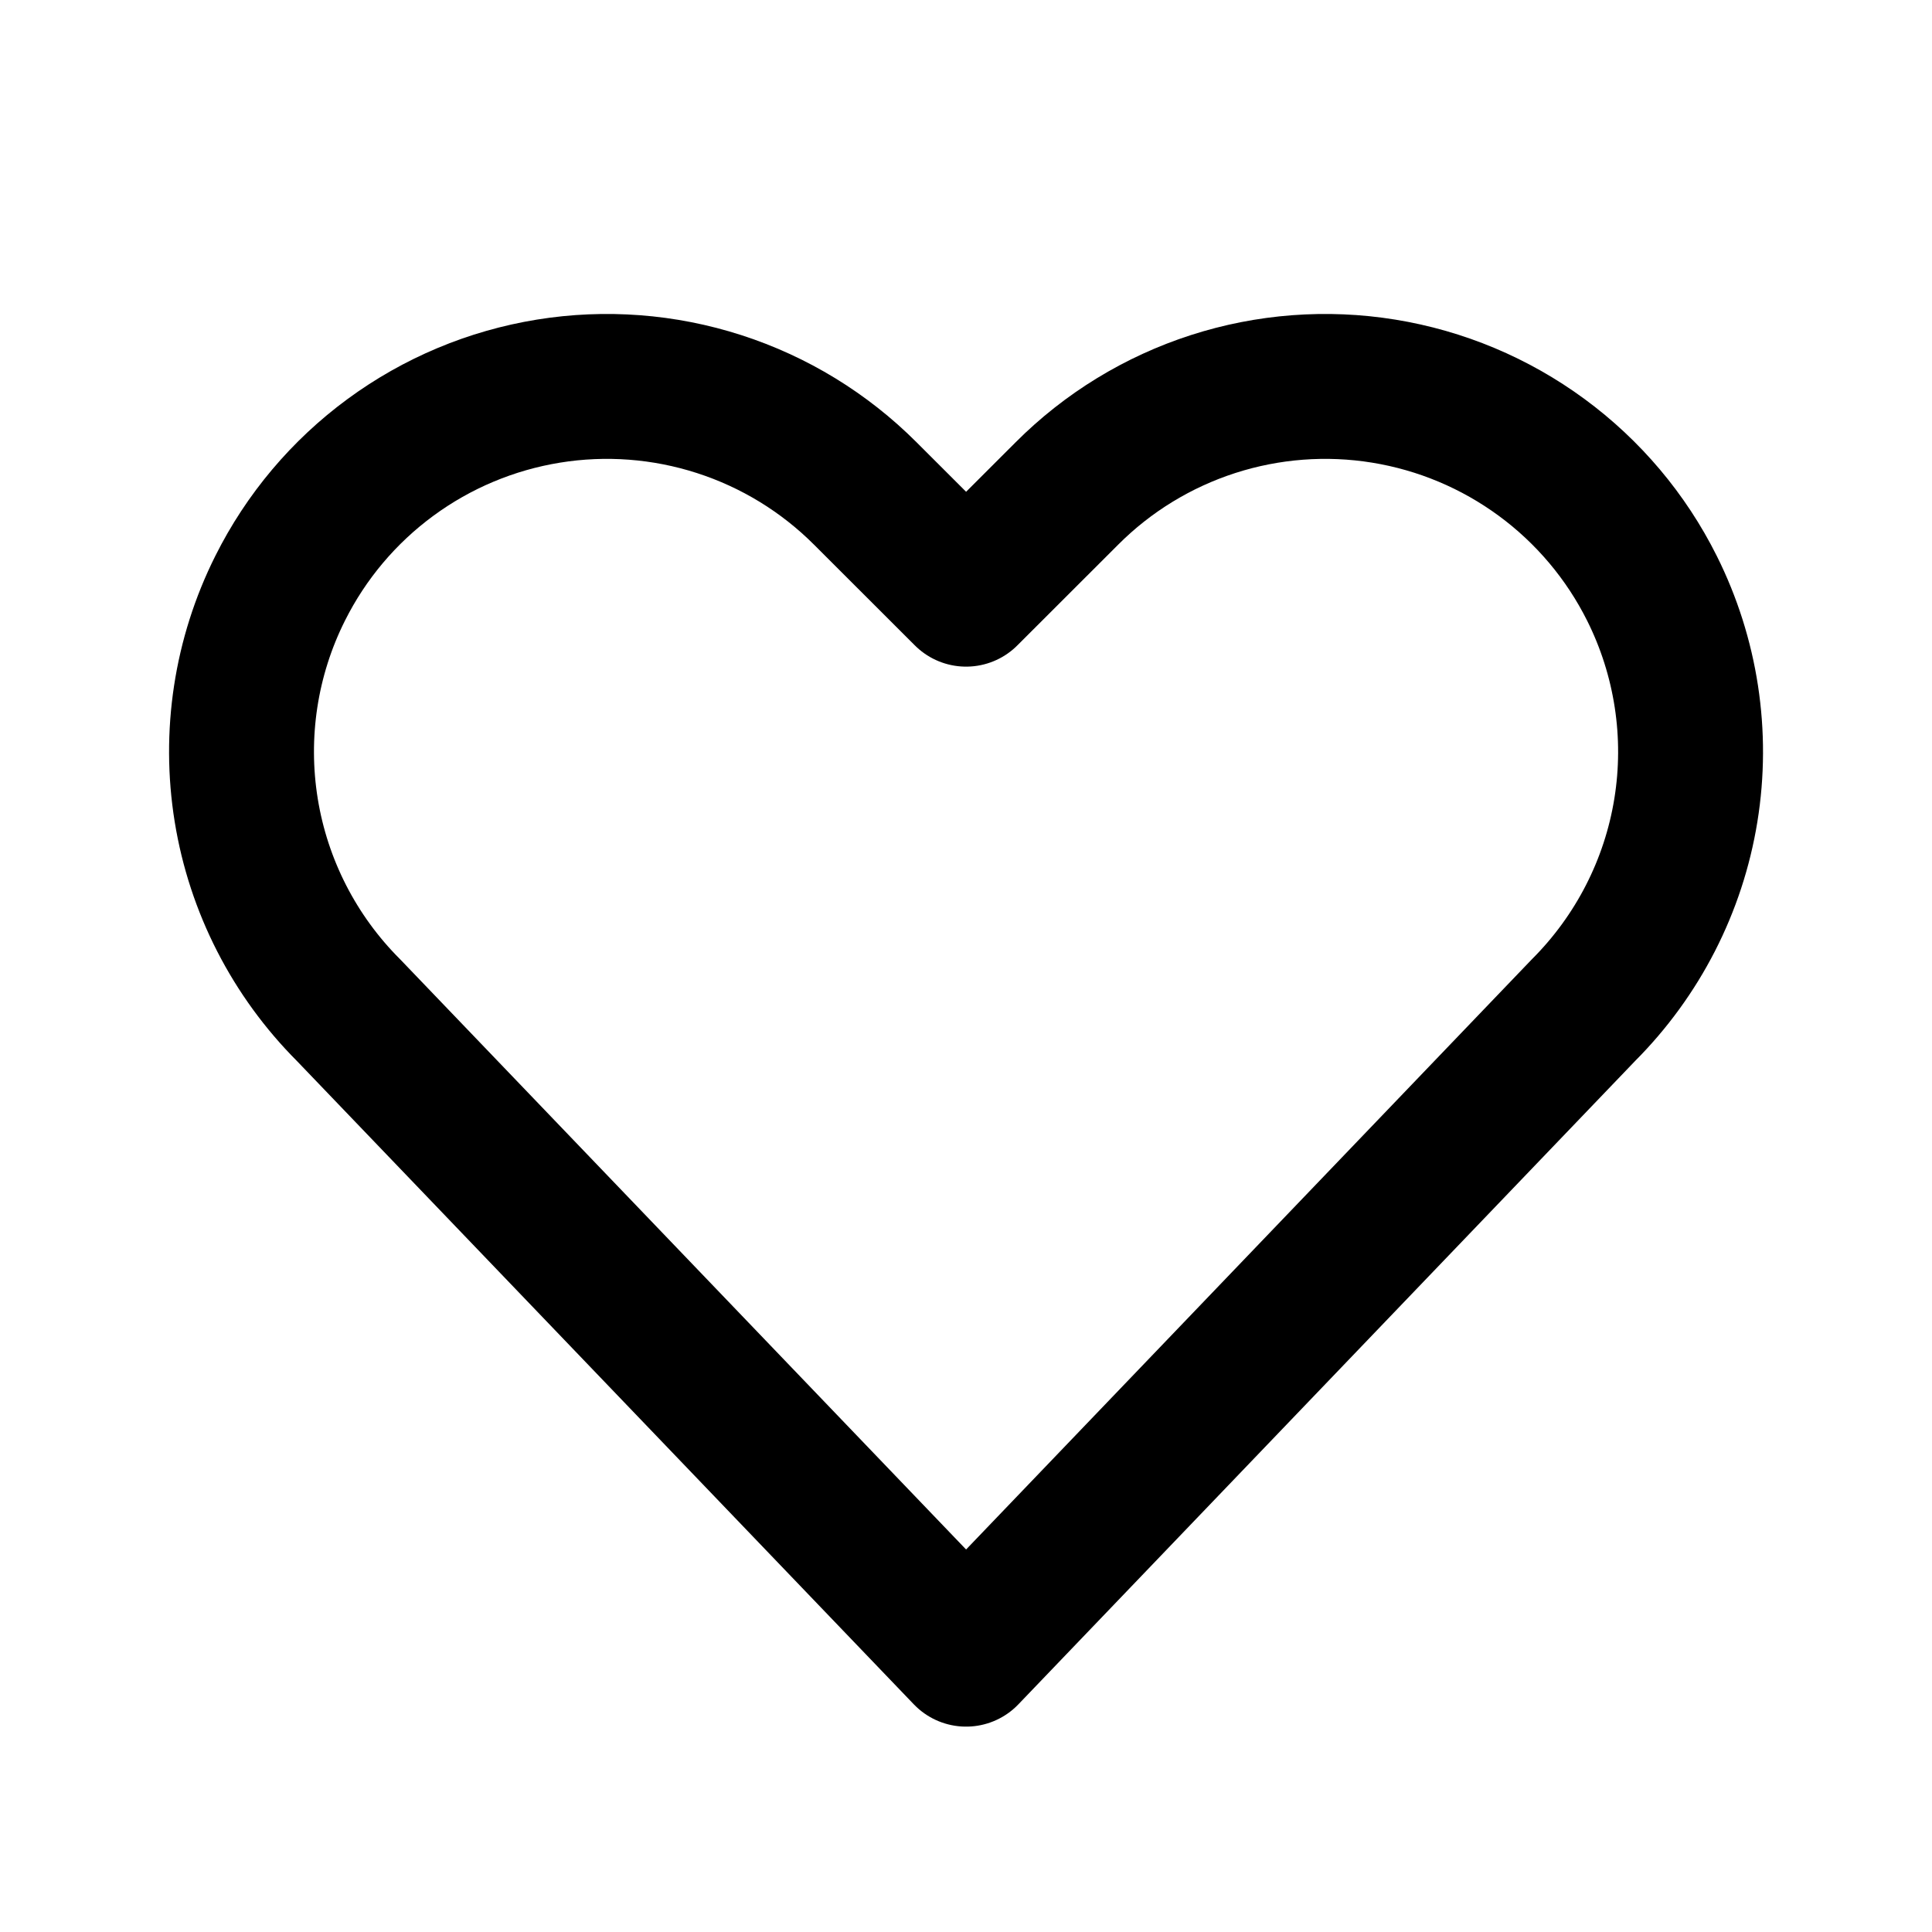
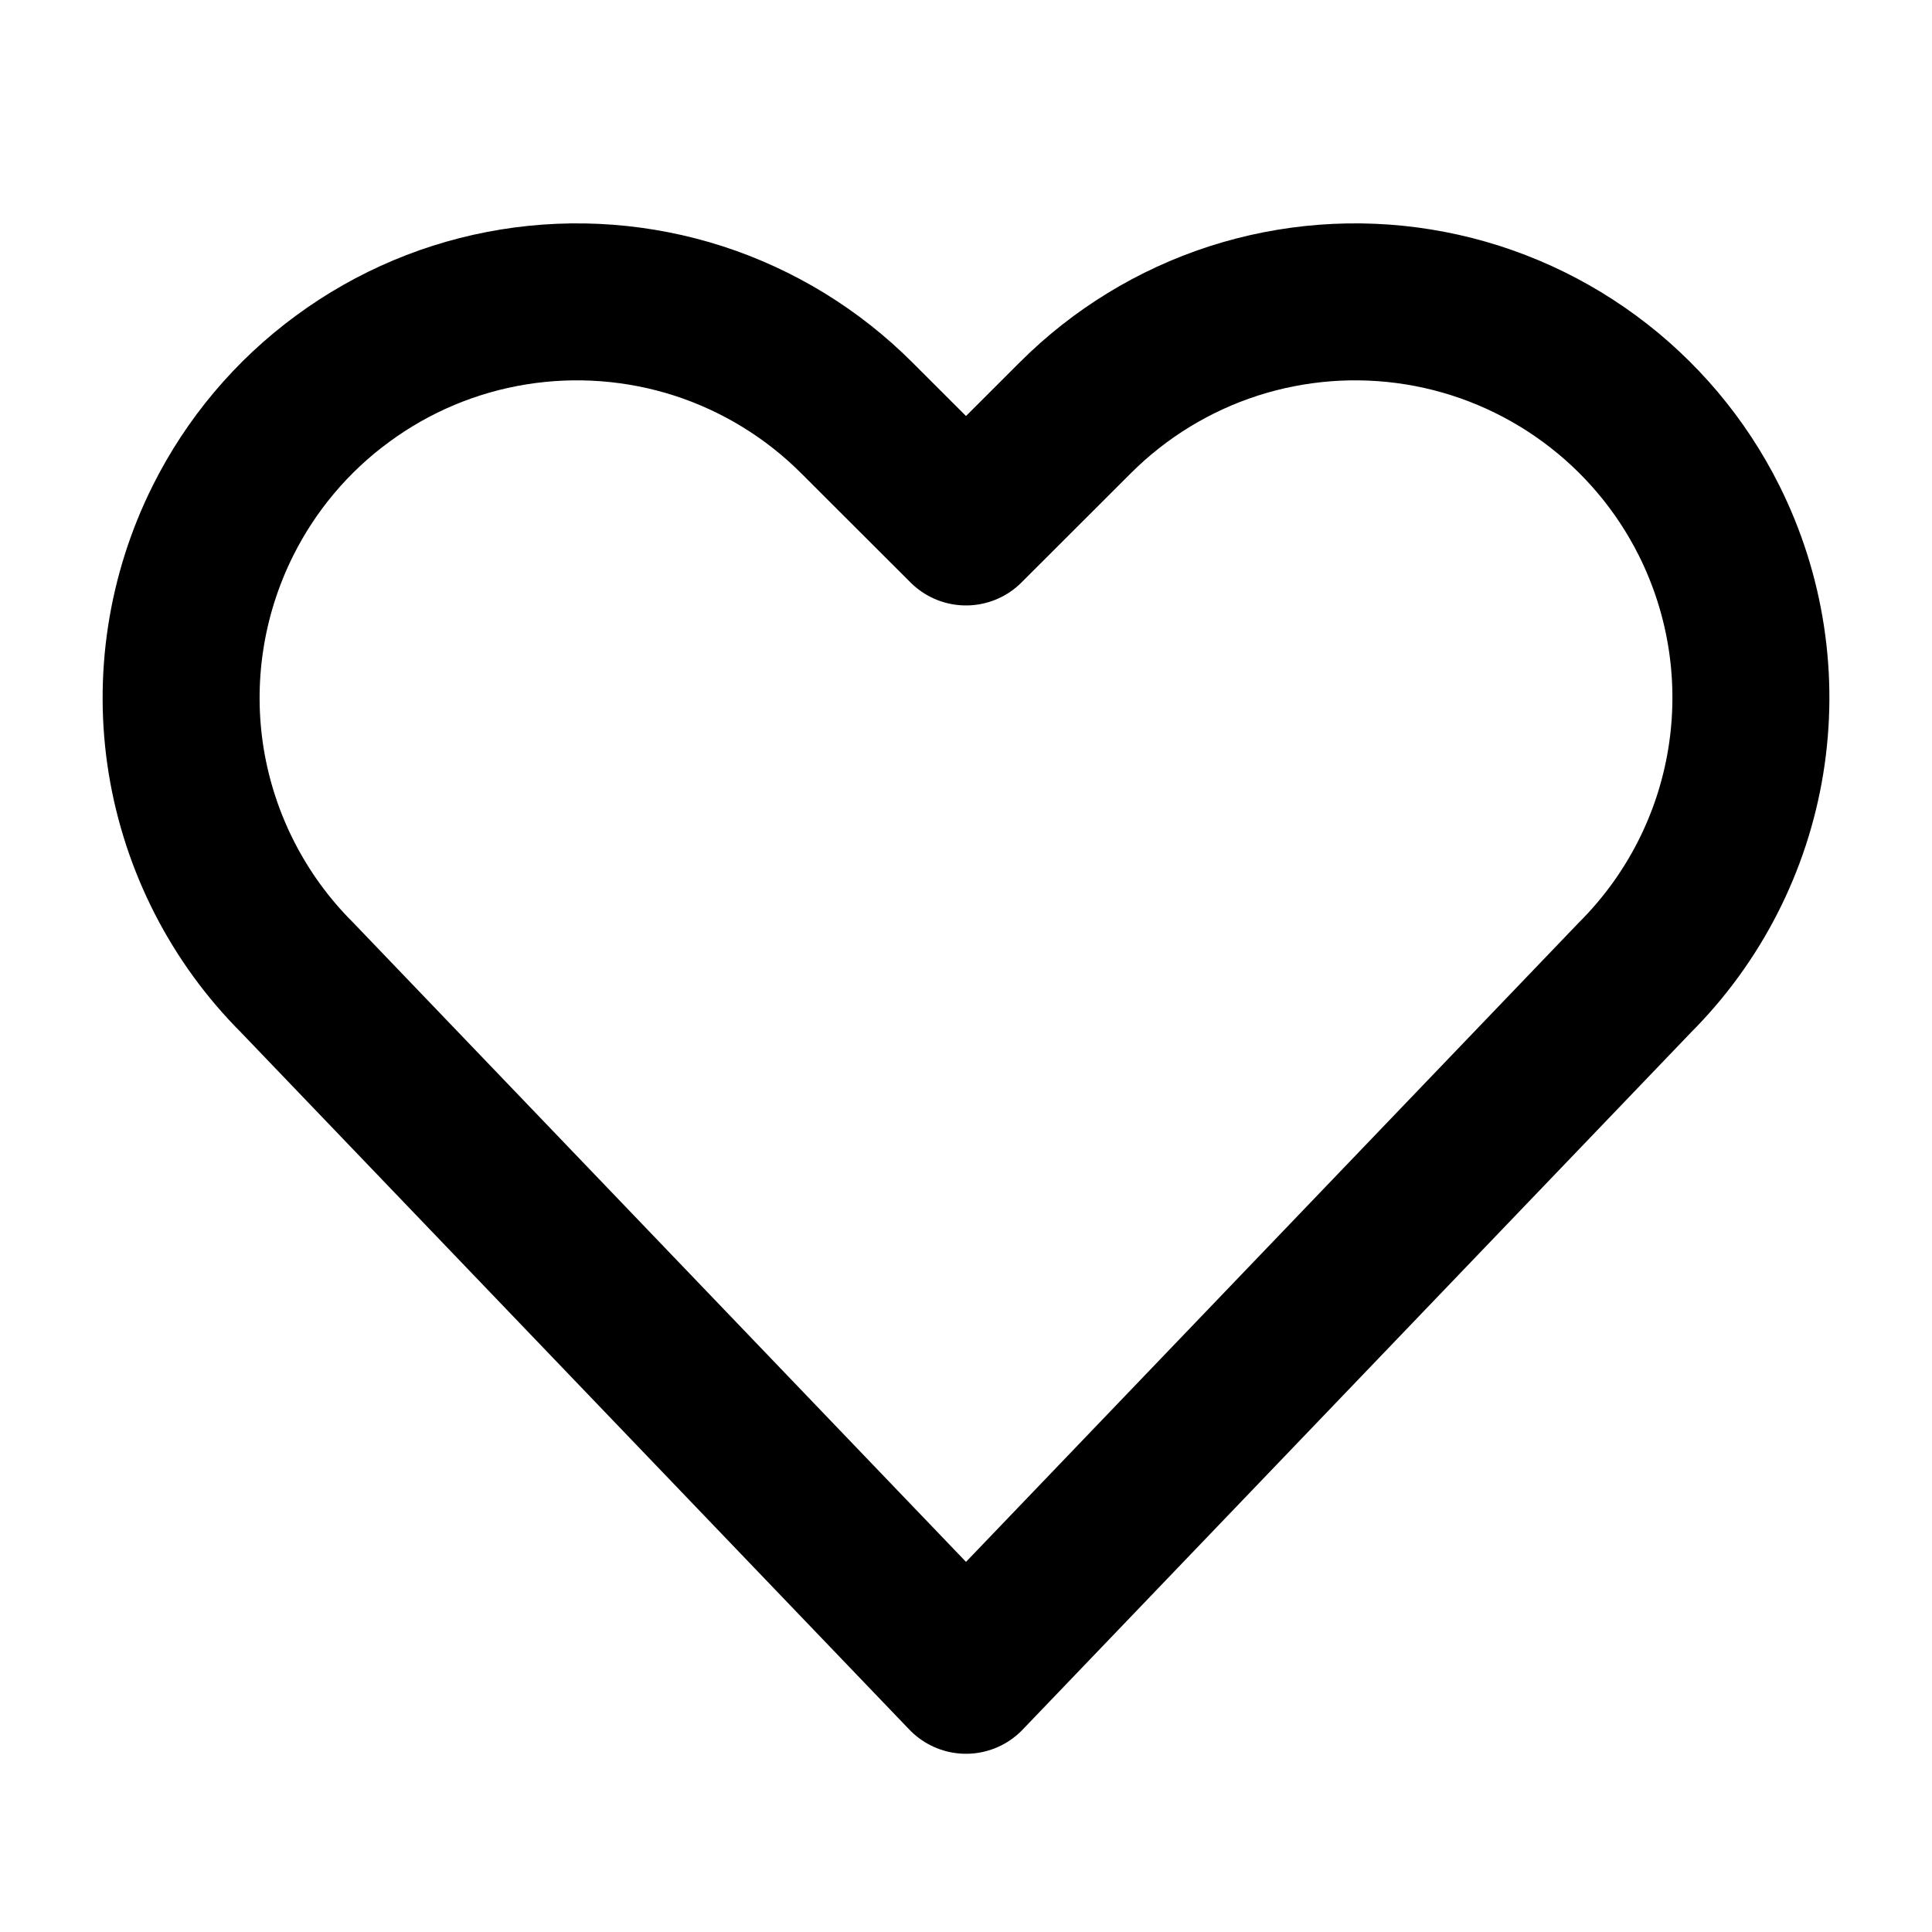
- <svg xmlns="http://www.w3.org/2000/svg" width="20" height="20" viewBox="0 0 20 20" fill="none">
-   <path d="M10.001 17.124L3.609 10.458C3.047 9.896 2.676 9.172 2.549 8.388C2.422 7.604 2.544 6.8 2.9 6.09V6.09C3.168 5.554 3.559 5.09 4.042 4.735C4.525 4.38 5.085 4.145 5.677 4.049C6.268 3.953 6.874 3.999 7.444 4.183C8.015 4.367 8.533 4.684 8.957 5.108L10.001 6.151L11.045 5.108C11.468 4.684 11.987 4.367 12.557 4.183C13.127 3.999 13.733 3.953 14.324 4.049C14.916 4.145 15.476 4.38 15.959 4.735C16.442 5.09 16.833 5.554 17.101 6.09C17.456 6.8 17.579 7.604 17.452 8.387C17.325 9.171 16.954 9.894 16.393 10.456L10.001 17.124Z" stroke="black" stroke-width="1.5" stroke-linecap="round" stroke-linejoin="round" />
+ <svg xmlns="http://www.w3.org/2000/svg" width="16" height="16" viewBox="0 0 16 16" fill="none">
+   <path d="M8 13.874L2.461 8.096C1.974 7.61 1.653 6.982 1.542 6.303C1.432 5.624 1.539 4.927 1.847 4.311V4.311C2.079 3.847 2.418 3.444 2.837 3.137C3.255 2.829 3.74 2.625 4.253 2.542C4.766 2.459 5.291 2.499 5.785 2.658C6.279 2.818 6.728 3.093 7.095 3.46L8 4.364L8.905 3.46C9.272 3.093 9.721 2.818 10.216 2.658C10.71 2.499 11.235 2.459 11.747 2.542C12.26 2.625 12.745 2.829 13.164 3.137C13.582 3.444 13.922 3.847 14.154 4.311C14.462 4.927 14.568 5.623 14.458 6.302C14.348 6.981 14.027 7.608 13.54 8.095L8 13.874Z" stroke="black" stroke-width="1.3" stroke-linecap="round" stroke-linejoin="round" />
</svg>
